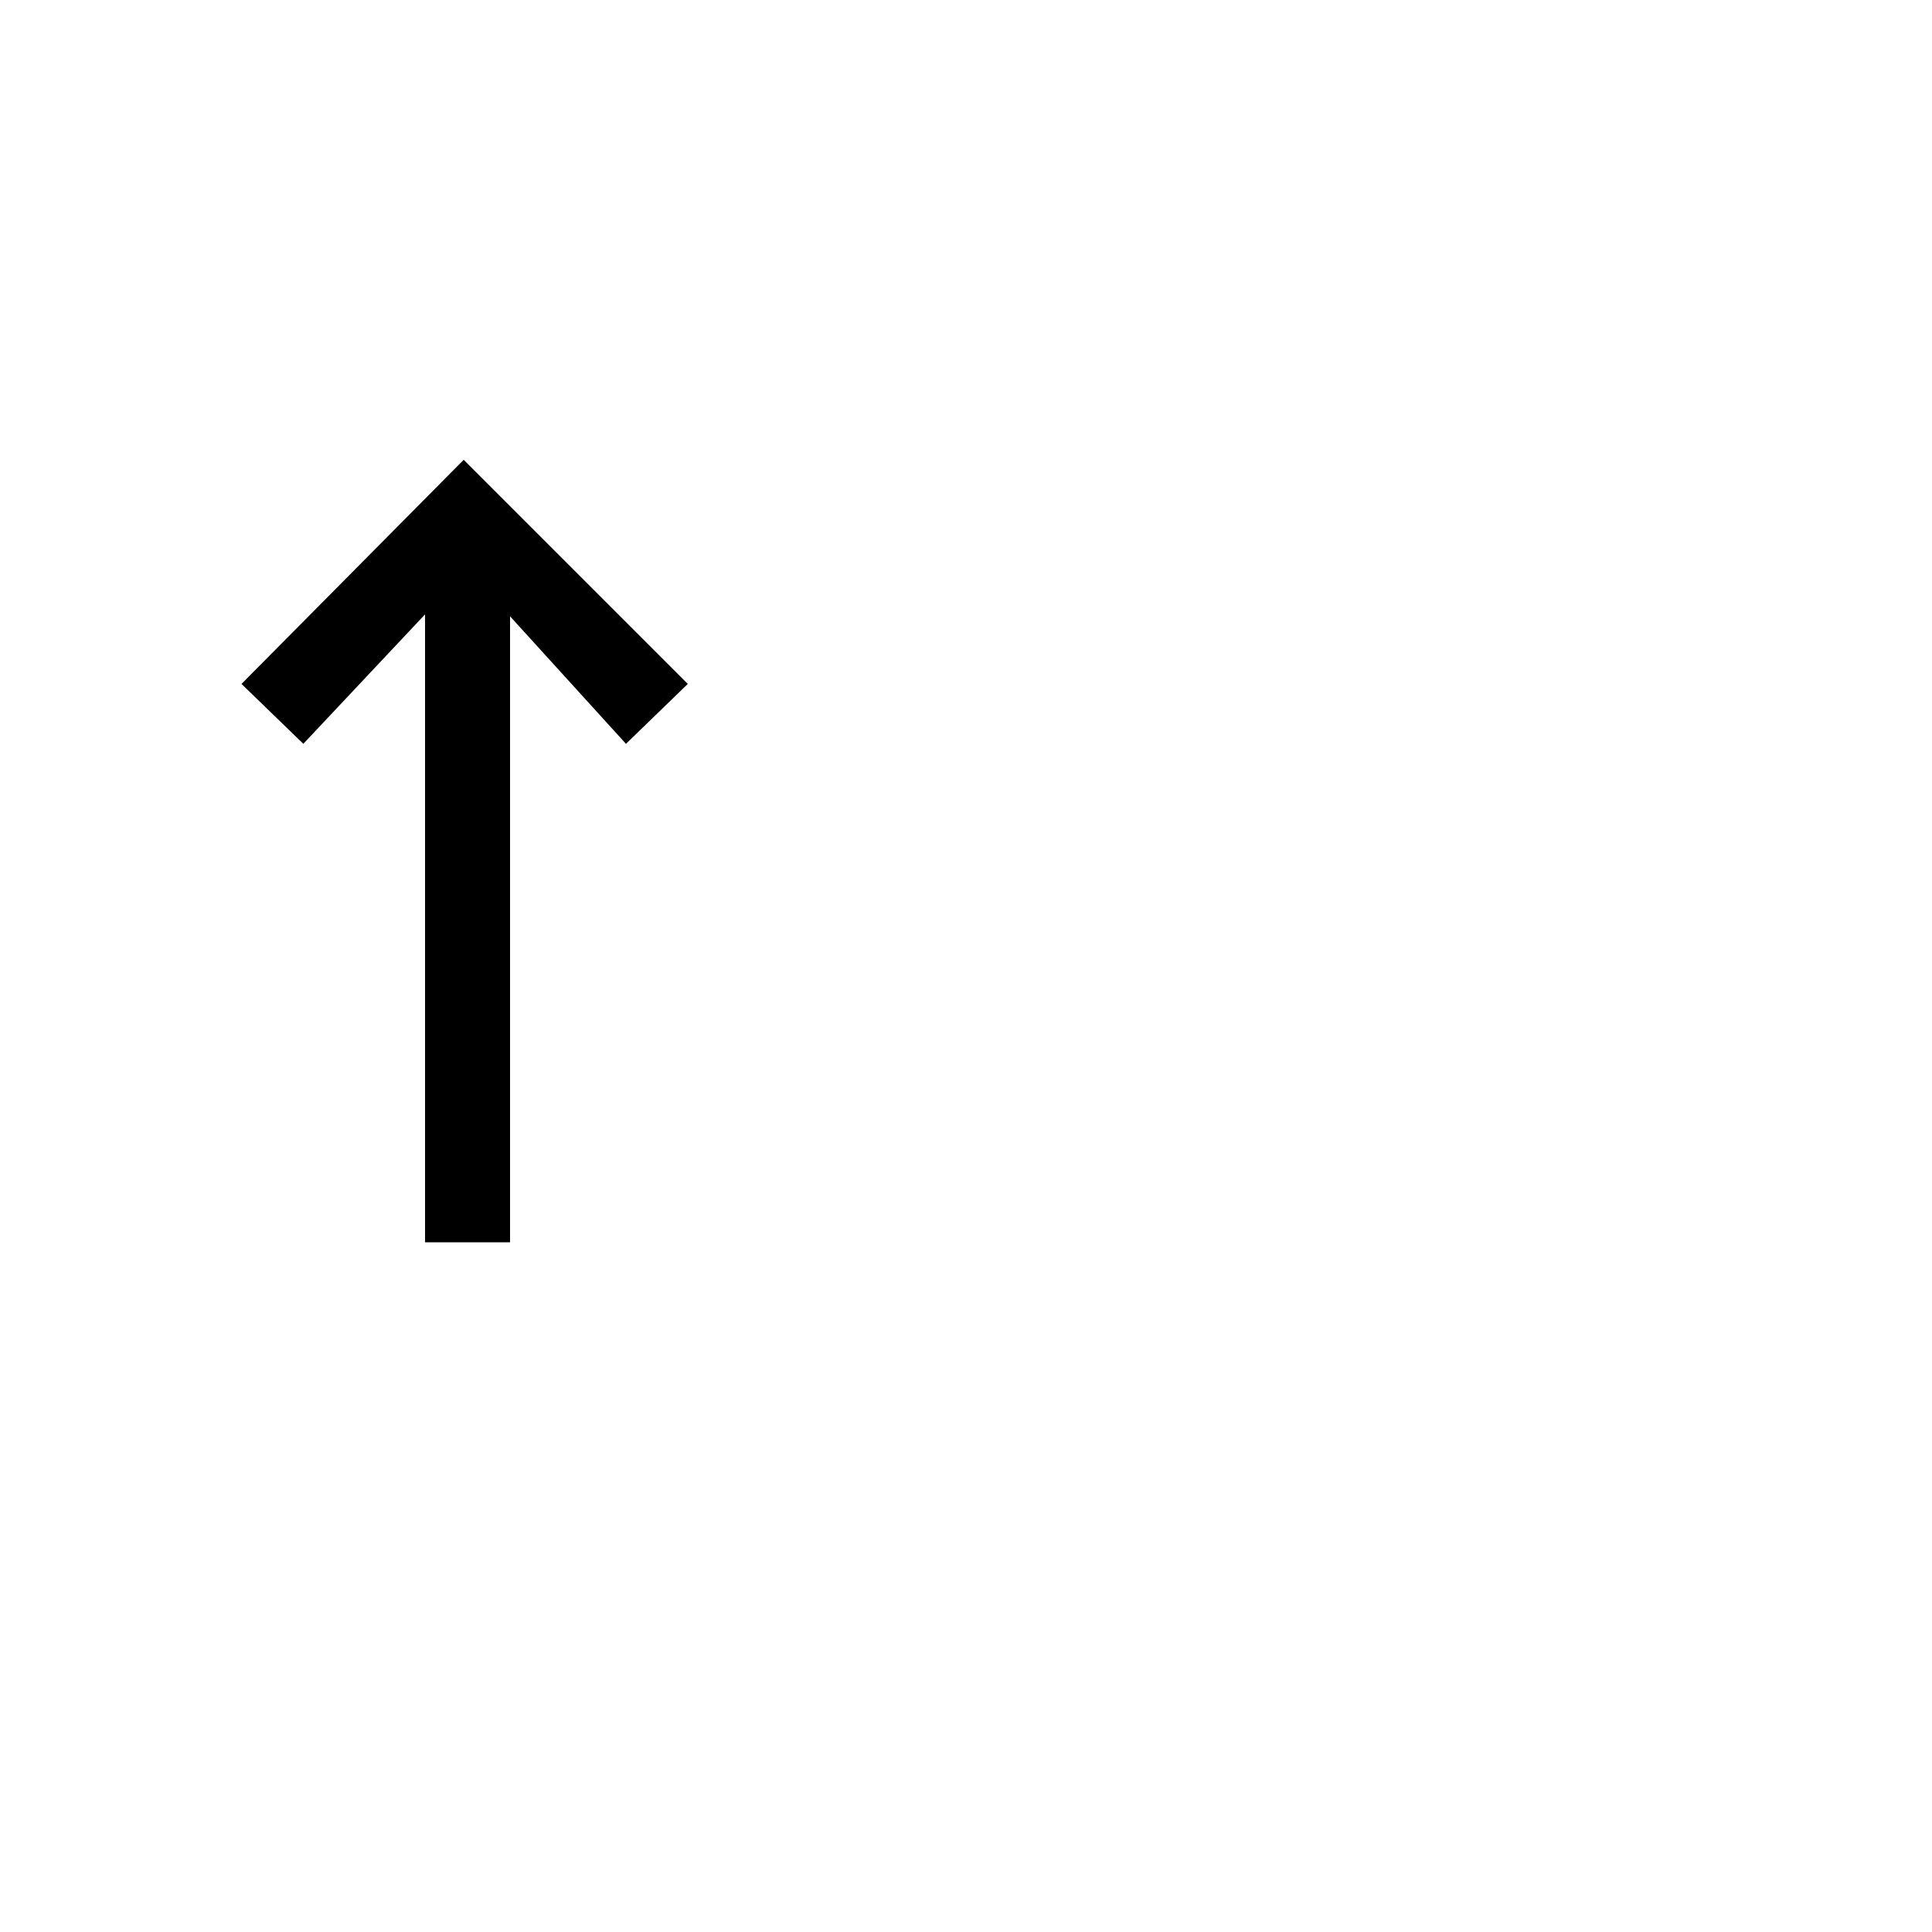
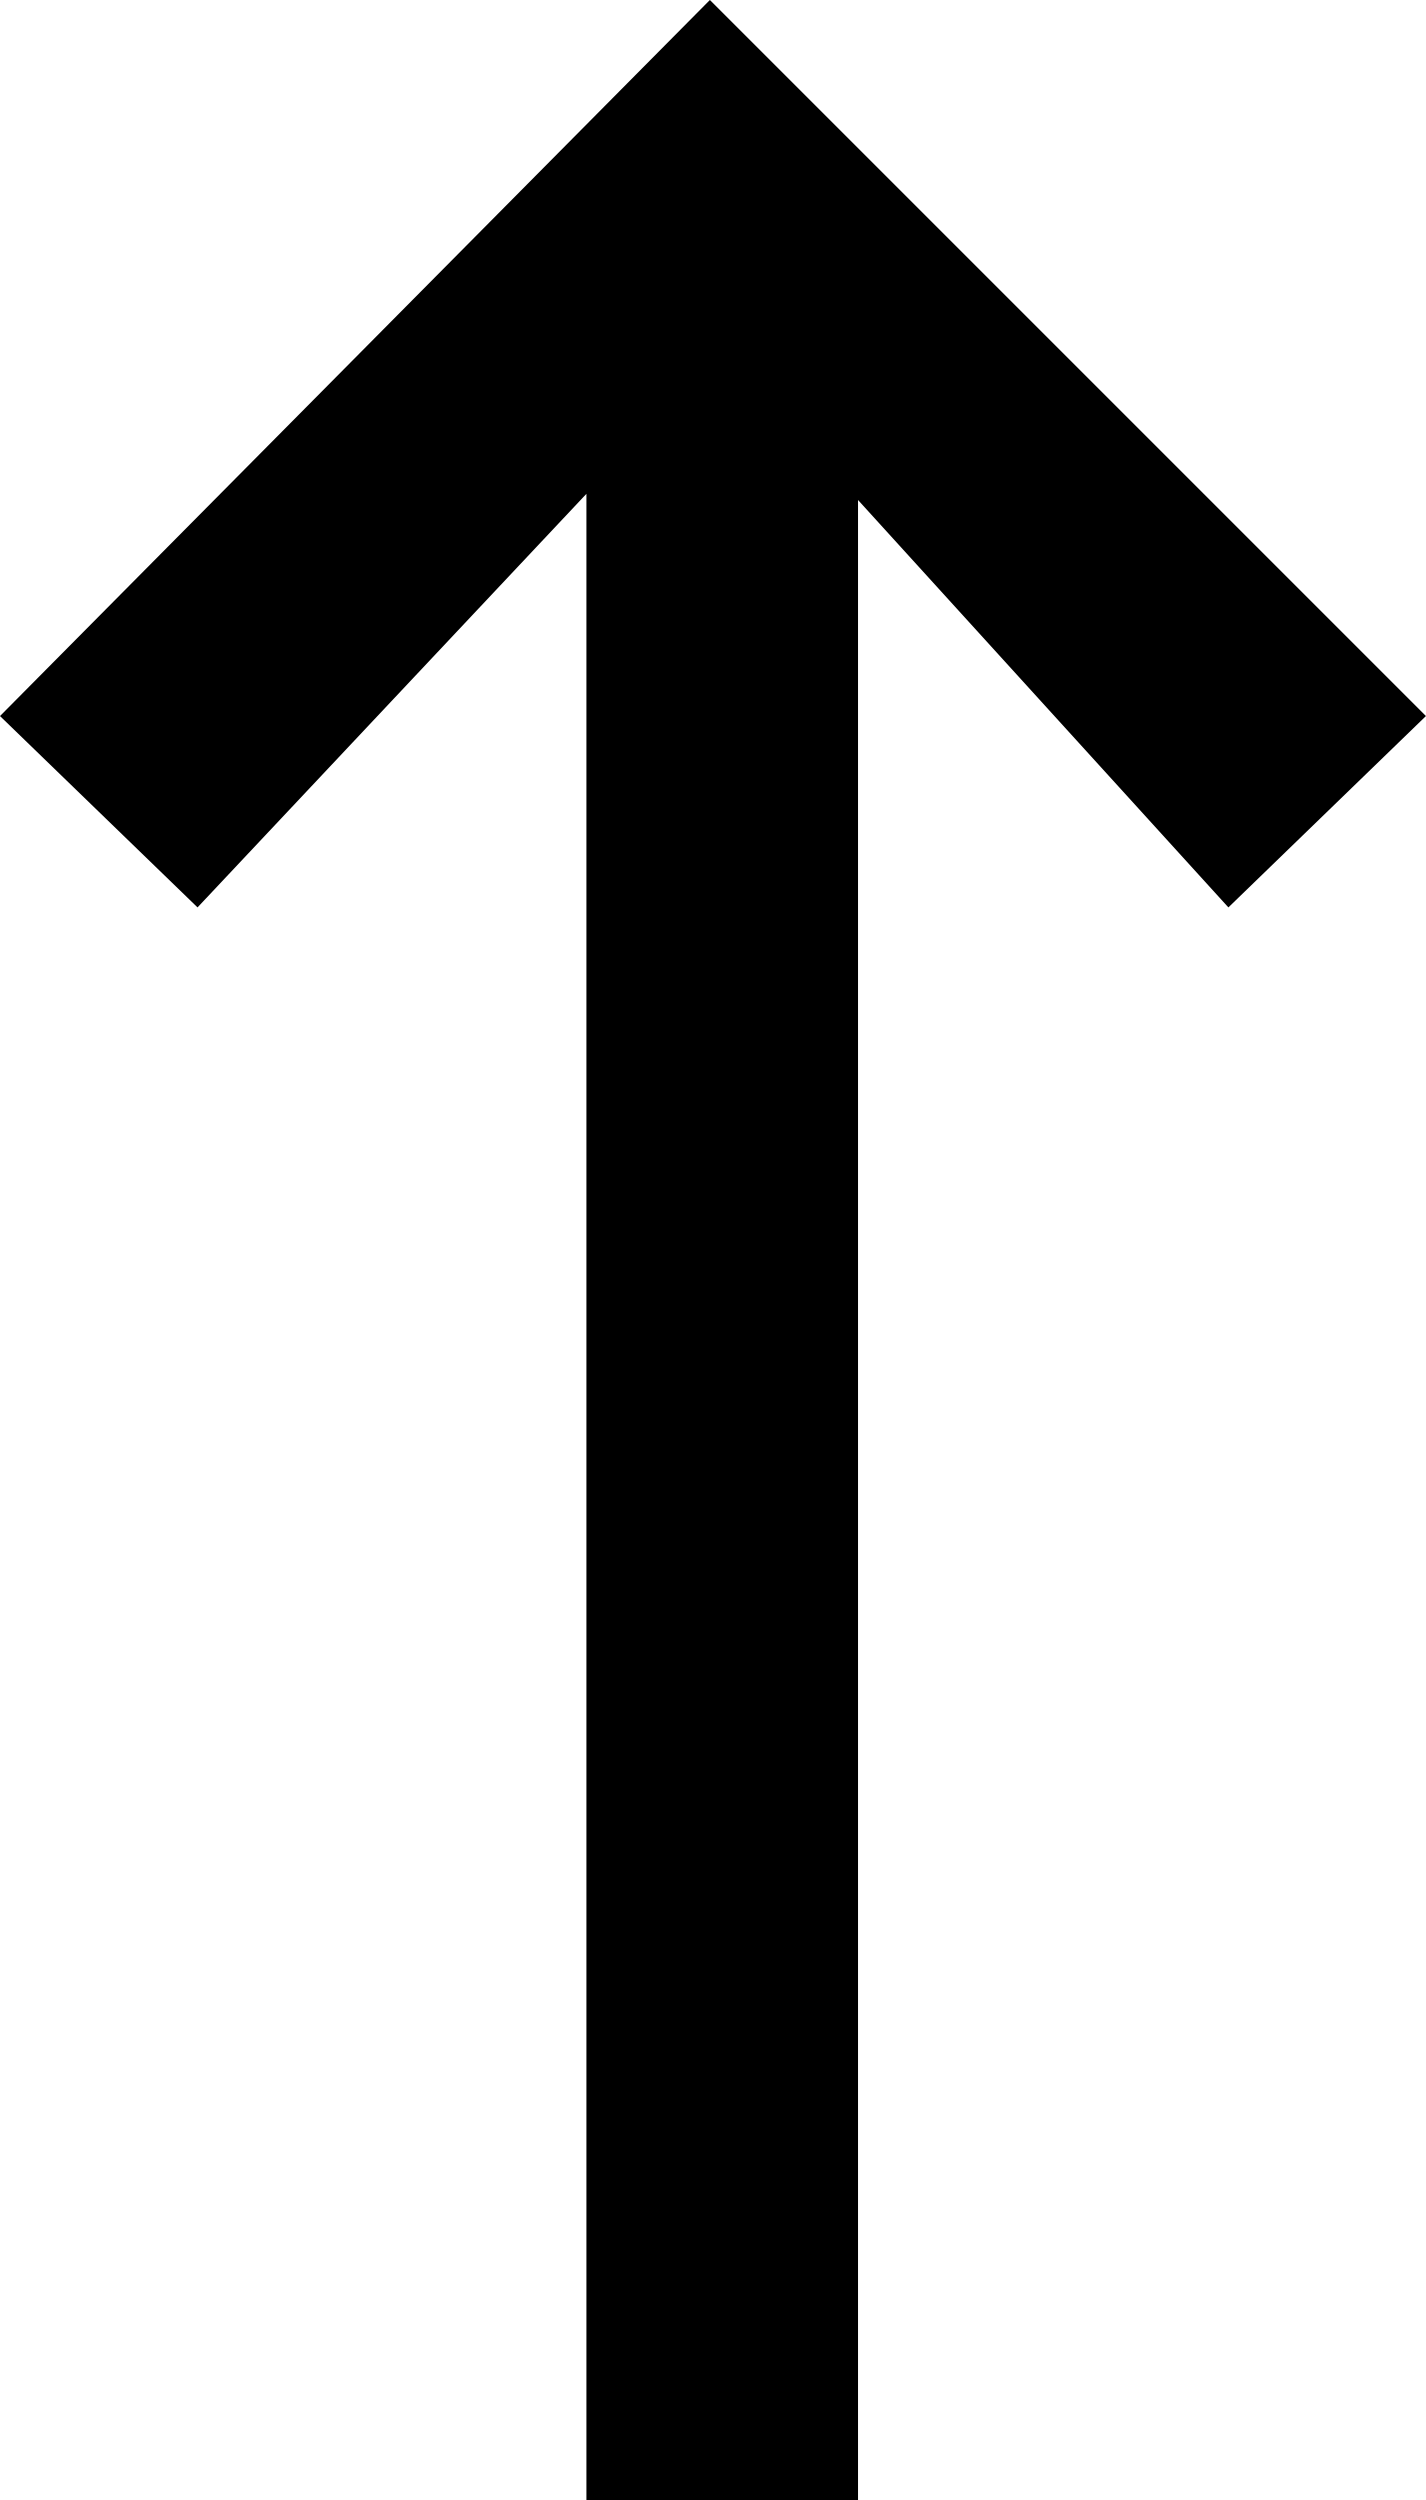
- <svg xmlns="http://www.w3.org/2000/svg" version="1.1" width="100" height="100" viewBox="0 -200 1000 1000" id="svg2989">
+ <svg xmlns="http://www.w3.org/2000/svg" version="1.1" width="23.1" height="40.5" viewBox="0 -200 231 405" id="svg2989">
  <defs id="defs2997" />
-   <g transform="matrix(1,0,0,-1,0,800)" id="g2991">
+   <g transform="matrix(1,0,0,-1,-125,562)" id="g2991">
    <path d="m 220,682 -63,-67 -32,31 115,116 116,-116 -32,-31 -60,66 V 357 h -44 v 325 z" id="path2993" style="fill:currentColor" />
  </g>
</svg>
